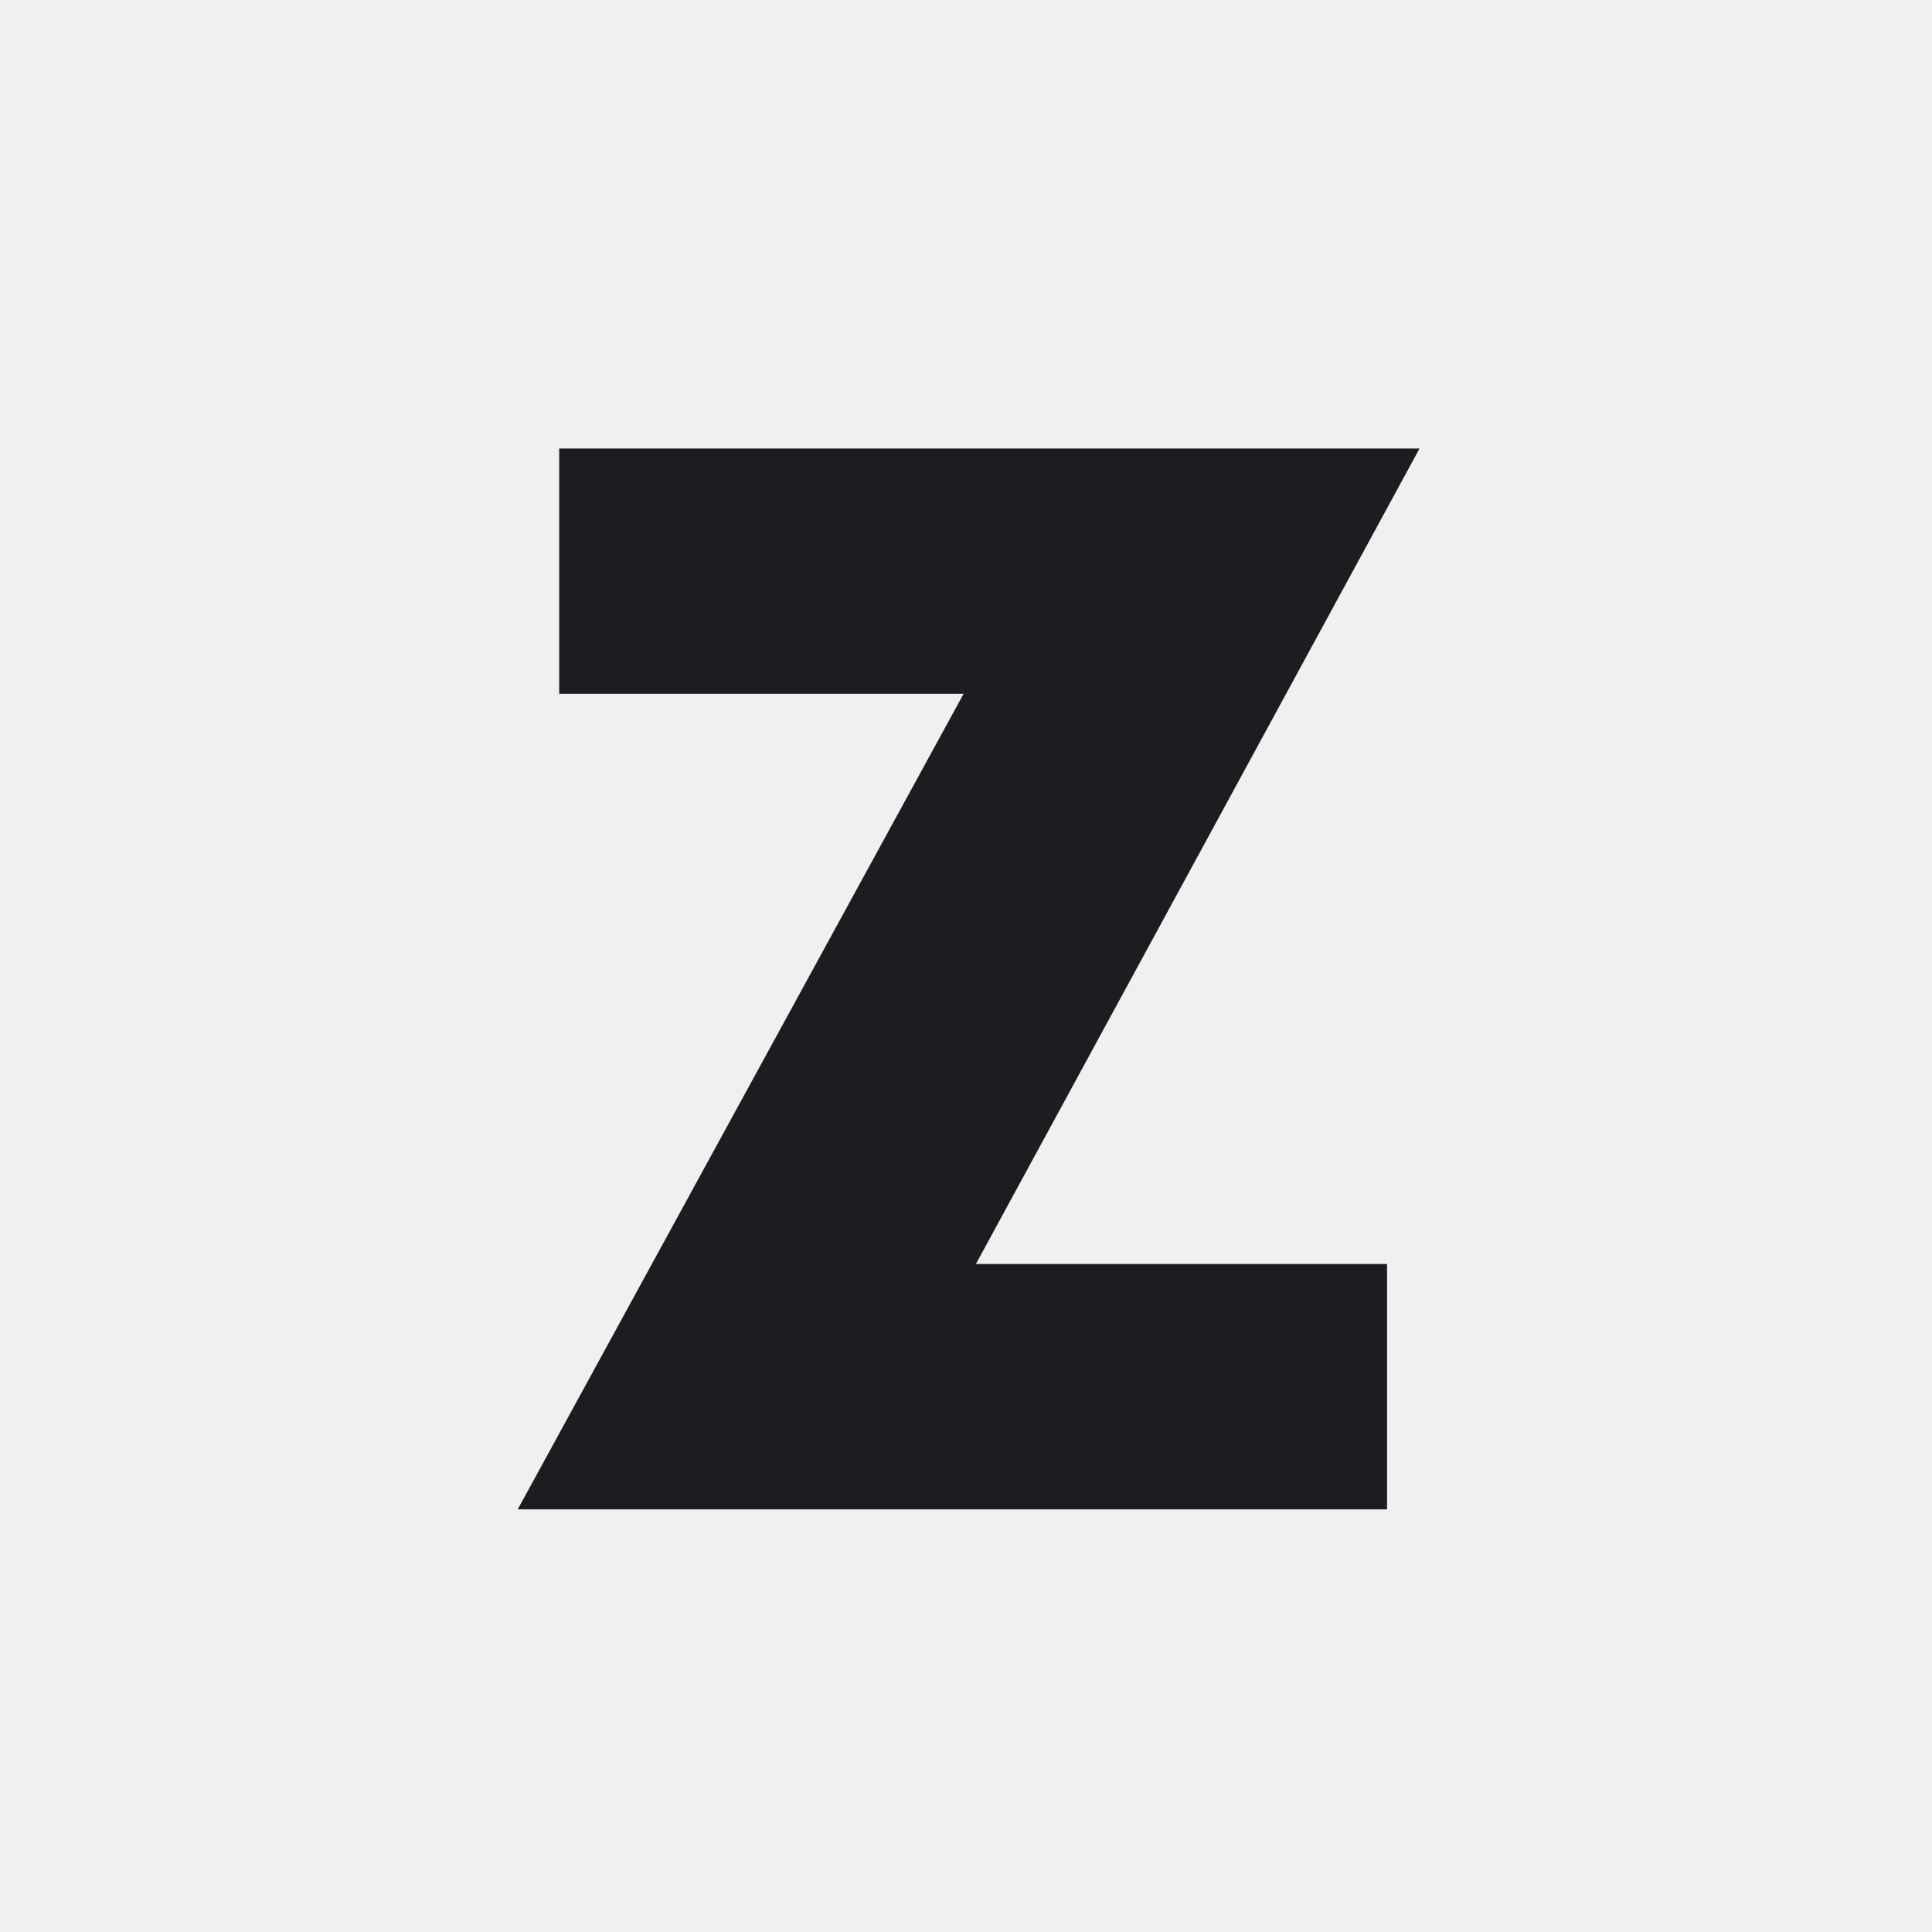
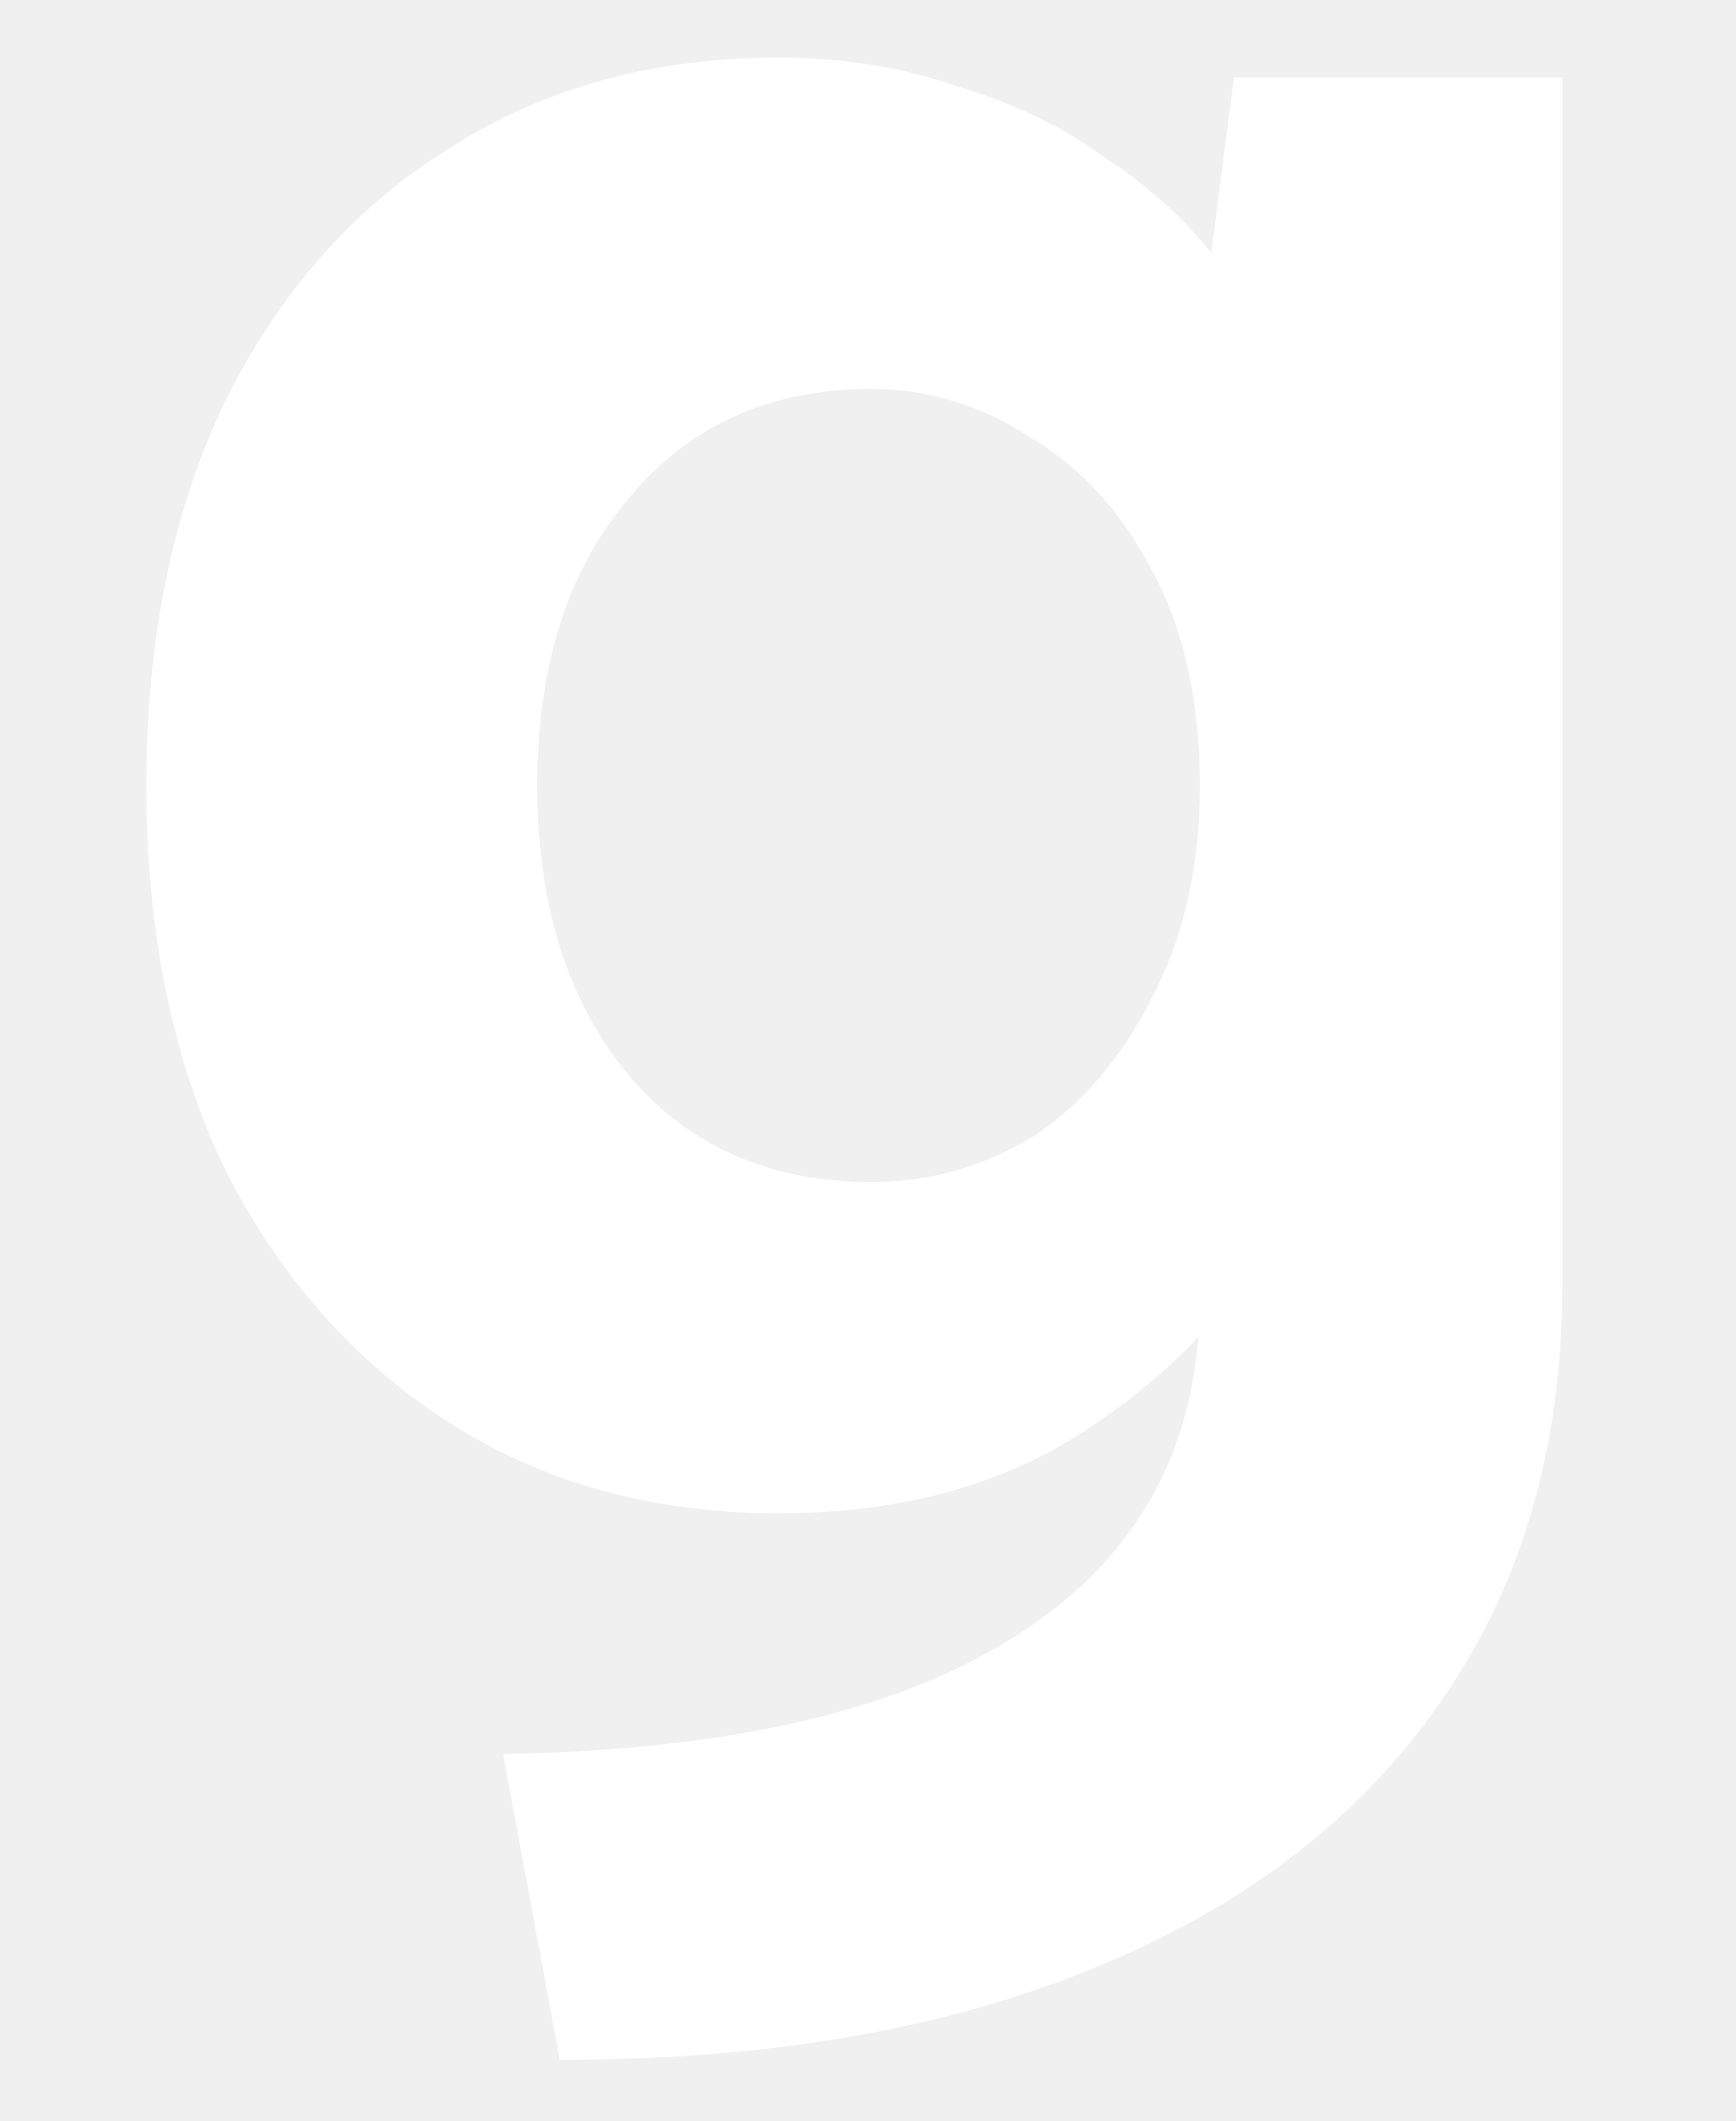
- <svg xmlns="http://www.w3.org/2000/svg" viewBox="0 0 32 32">
-   <style>
-   path { fill: #1c1d20; }
-   @media (prefers-color-scheme: dark) {
-     path { fill: #f2f2f0; }
-   }
-   </style>
-   <path d="M23.512 7.429L16.164 20.936H22.974V25H8.575L15.96 11.492H9.262V7.429H23.512Z" />
+ <svg xmlns="http://www.w3.org/2000/svg" width="9" height="11" viewBox="0 0 9 11" fill="none">
+   <path d="M6.399 0.402H8.102V6.659C8.102 7.491 7.897 8.206 7.486 8.803C7.074 9.41 6.477 9.875 5.694 10.198C4.92 10.521 3.99 10.683 2.903 10.683L2.609 9.097C3.794 9.077 4.69 8.867 5.297 8.465C5.914 8.064 6.222 7.486 6.222 6.732V6.703L6.472 6.615C6.237 6.957 5.914 7.251 5.503 7.496C5.092 7.731 4.602 7.848 4.034 7.848C3.388 7.848 2.82 7.692 2.33 7.378C1.841 7.065 1.454 6.629 1.17 6.071C0.896 5.503 0.759 4.837 0.759 4.074C0.759 3.31 0.896 2.644 1.17 2.076C1.454 1.508 1.841 1.072 2.33 0.769C2.82 0.456 3.388 0.299 4.034 0.299C4.367 0.299 4.675 0.348 4.959 0.446C5.253 0.534 5.508 0.656 5.723 0.813C5.948 0.96 6.134 1.126 6.281 1.312L6.399 0.402ZM2.786 4.074C2.786 4.69 2.942 5.19 3.256 5.572C3.569 5.944 3.99 6.13 4.519 6.13C4.822 6.13 5.101 6.051 5.356 5.895C5.611 5.728 5.816 5.488 5.973 5.175C6.139 4.862 6.222 4.495 6.222 4.074C6.222 3.633 6.139 3.261 5.973 2.957C5.816 2.654 5.606 2.424 5.341 2.267C5.087 2.101 4.812 2.017 4.519 2.017C3.99 2.017 3.569 2.208 3.256 2.59C2.942 2.962 2.786 3.457 2.786 4.074Z" fill="white" />
</svg>
